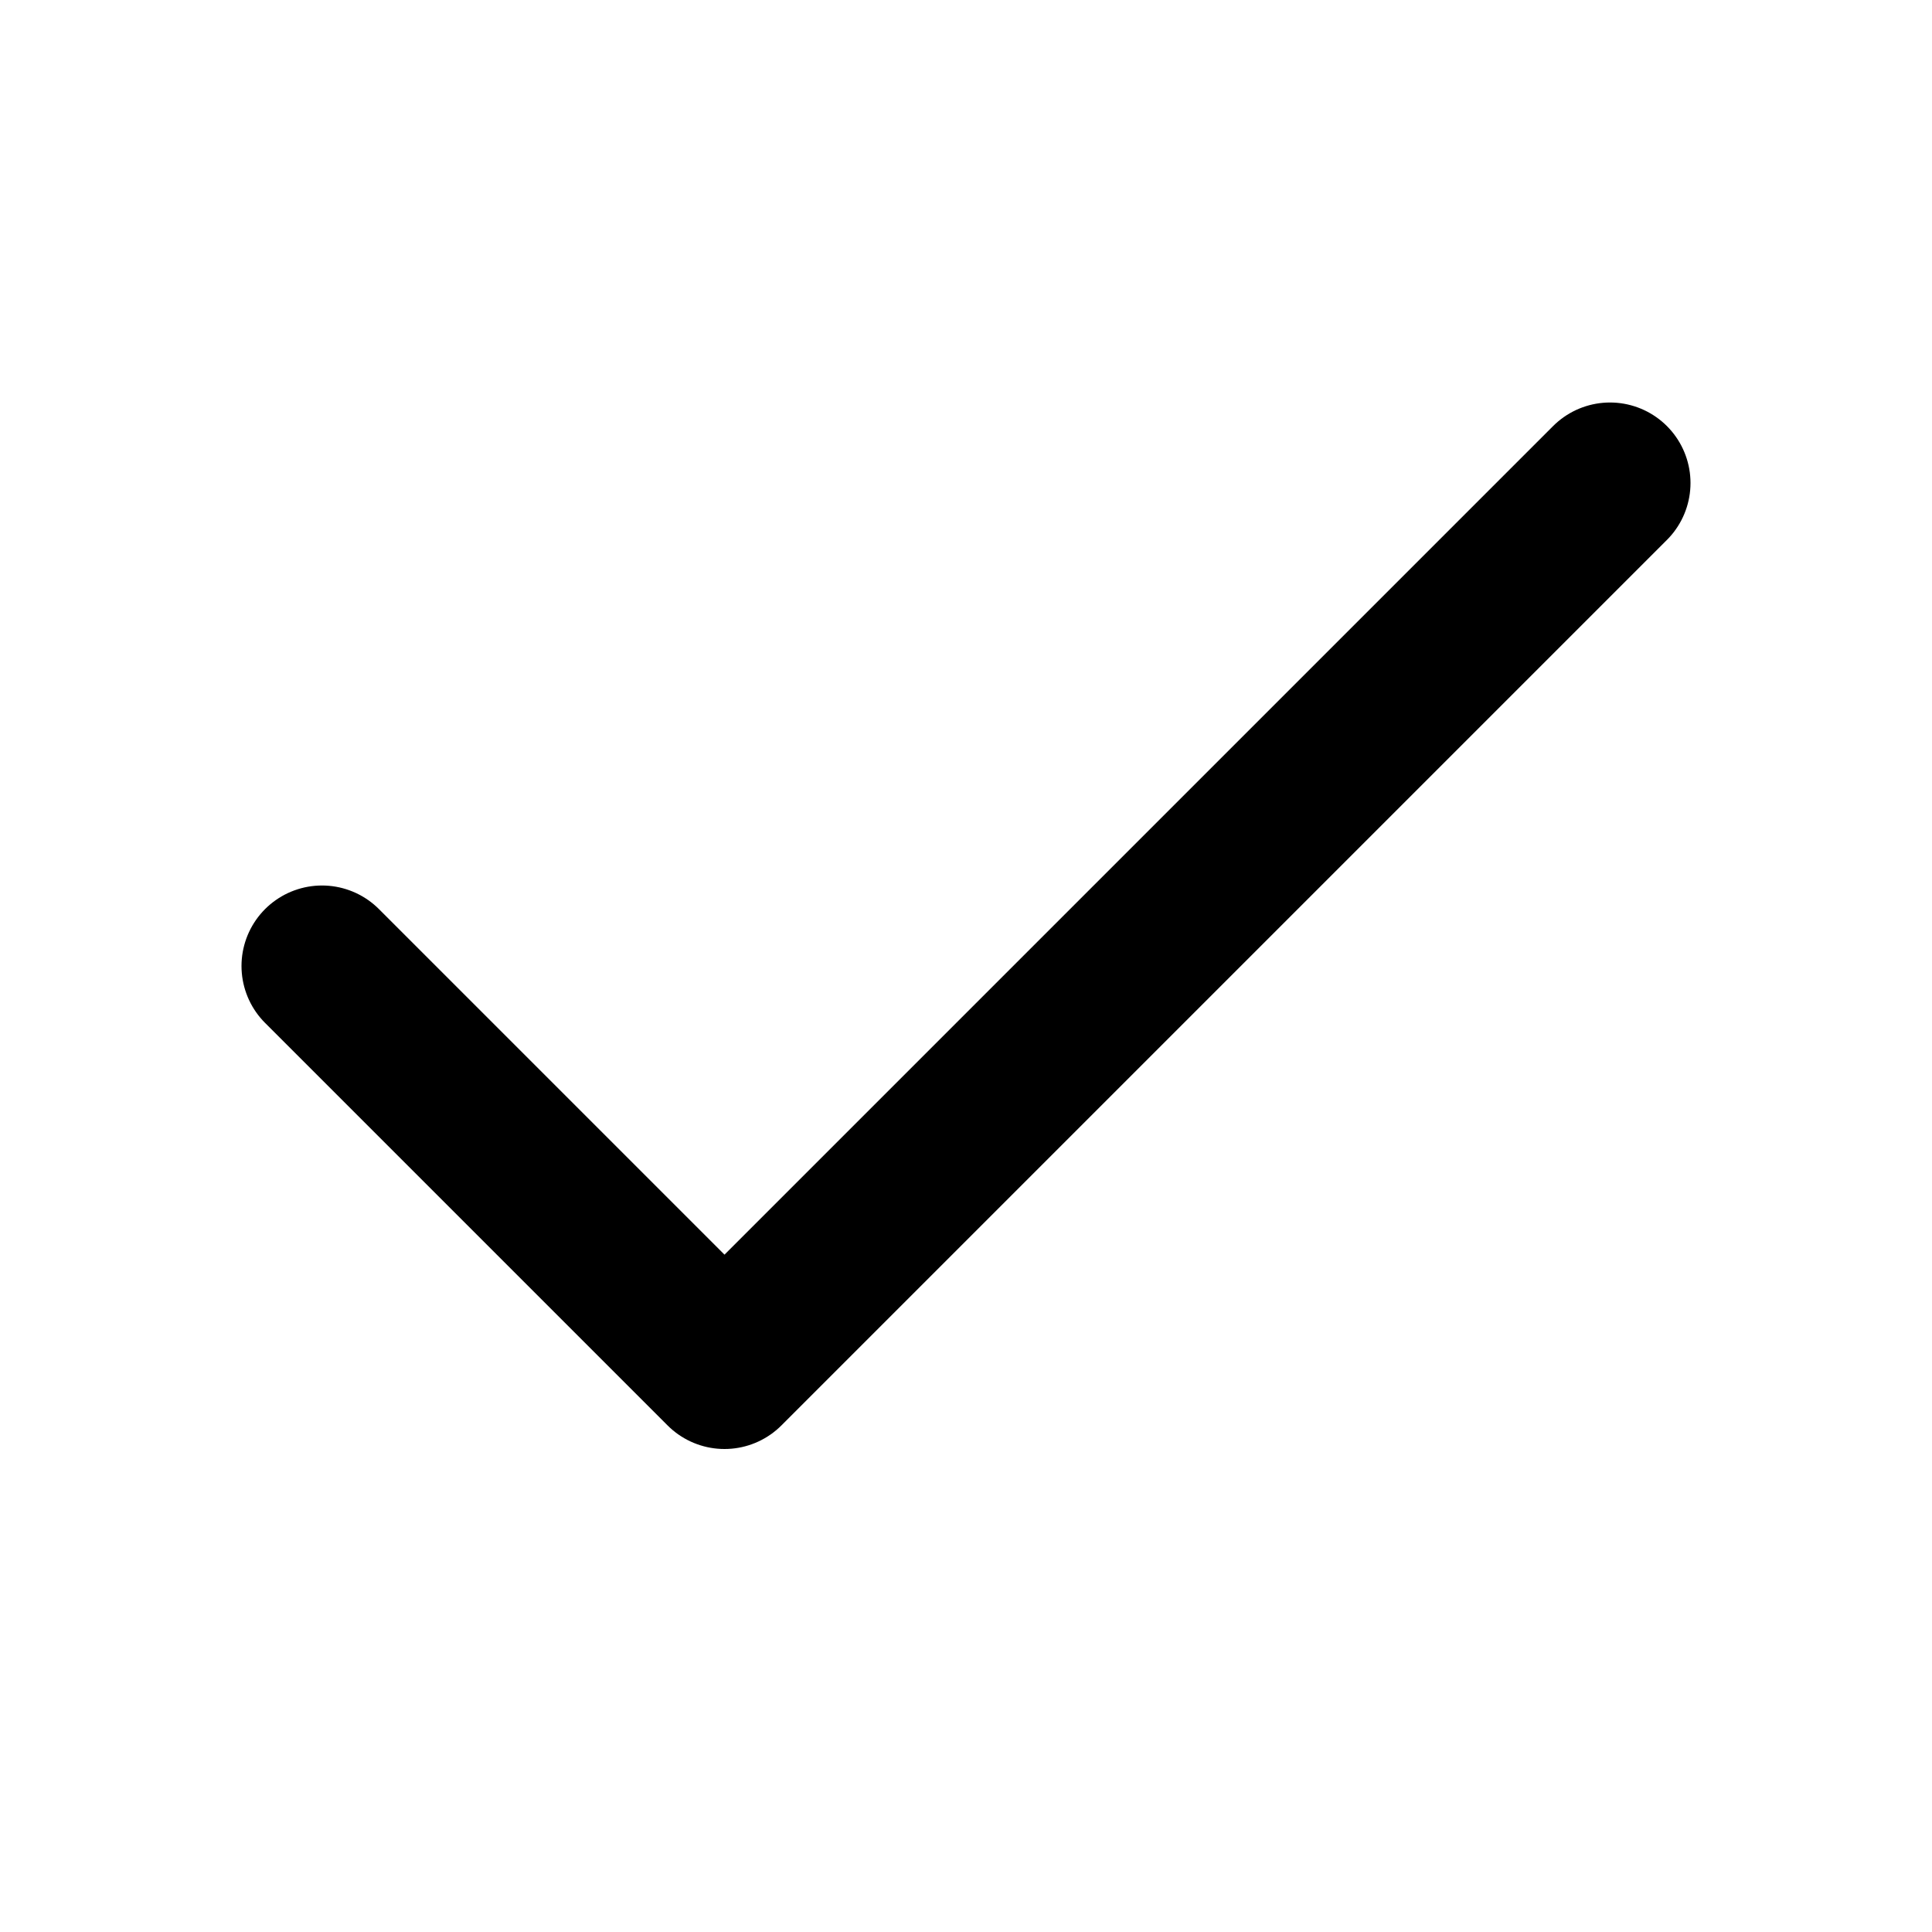
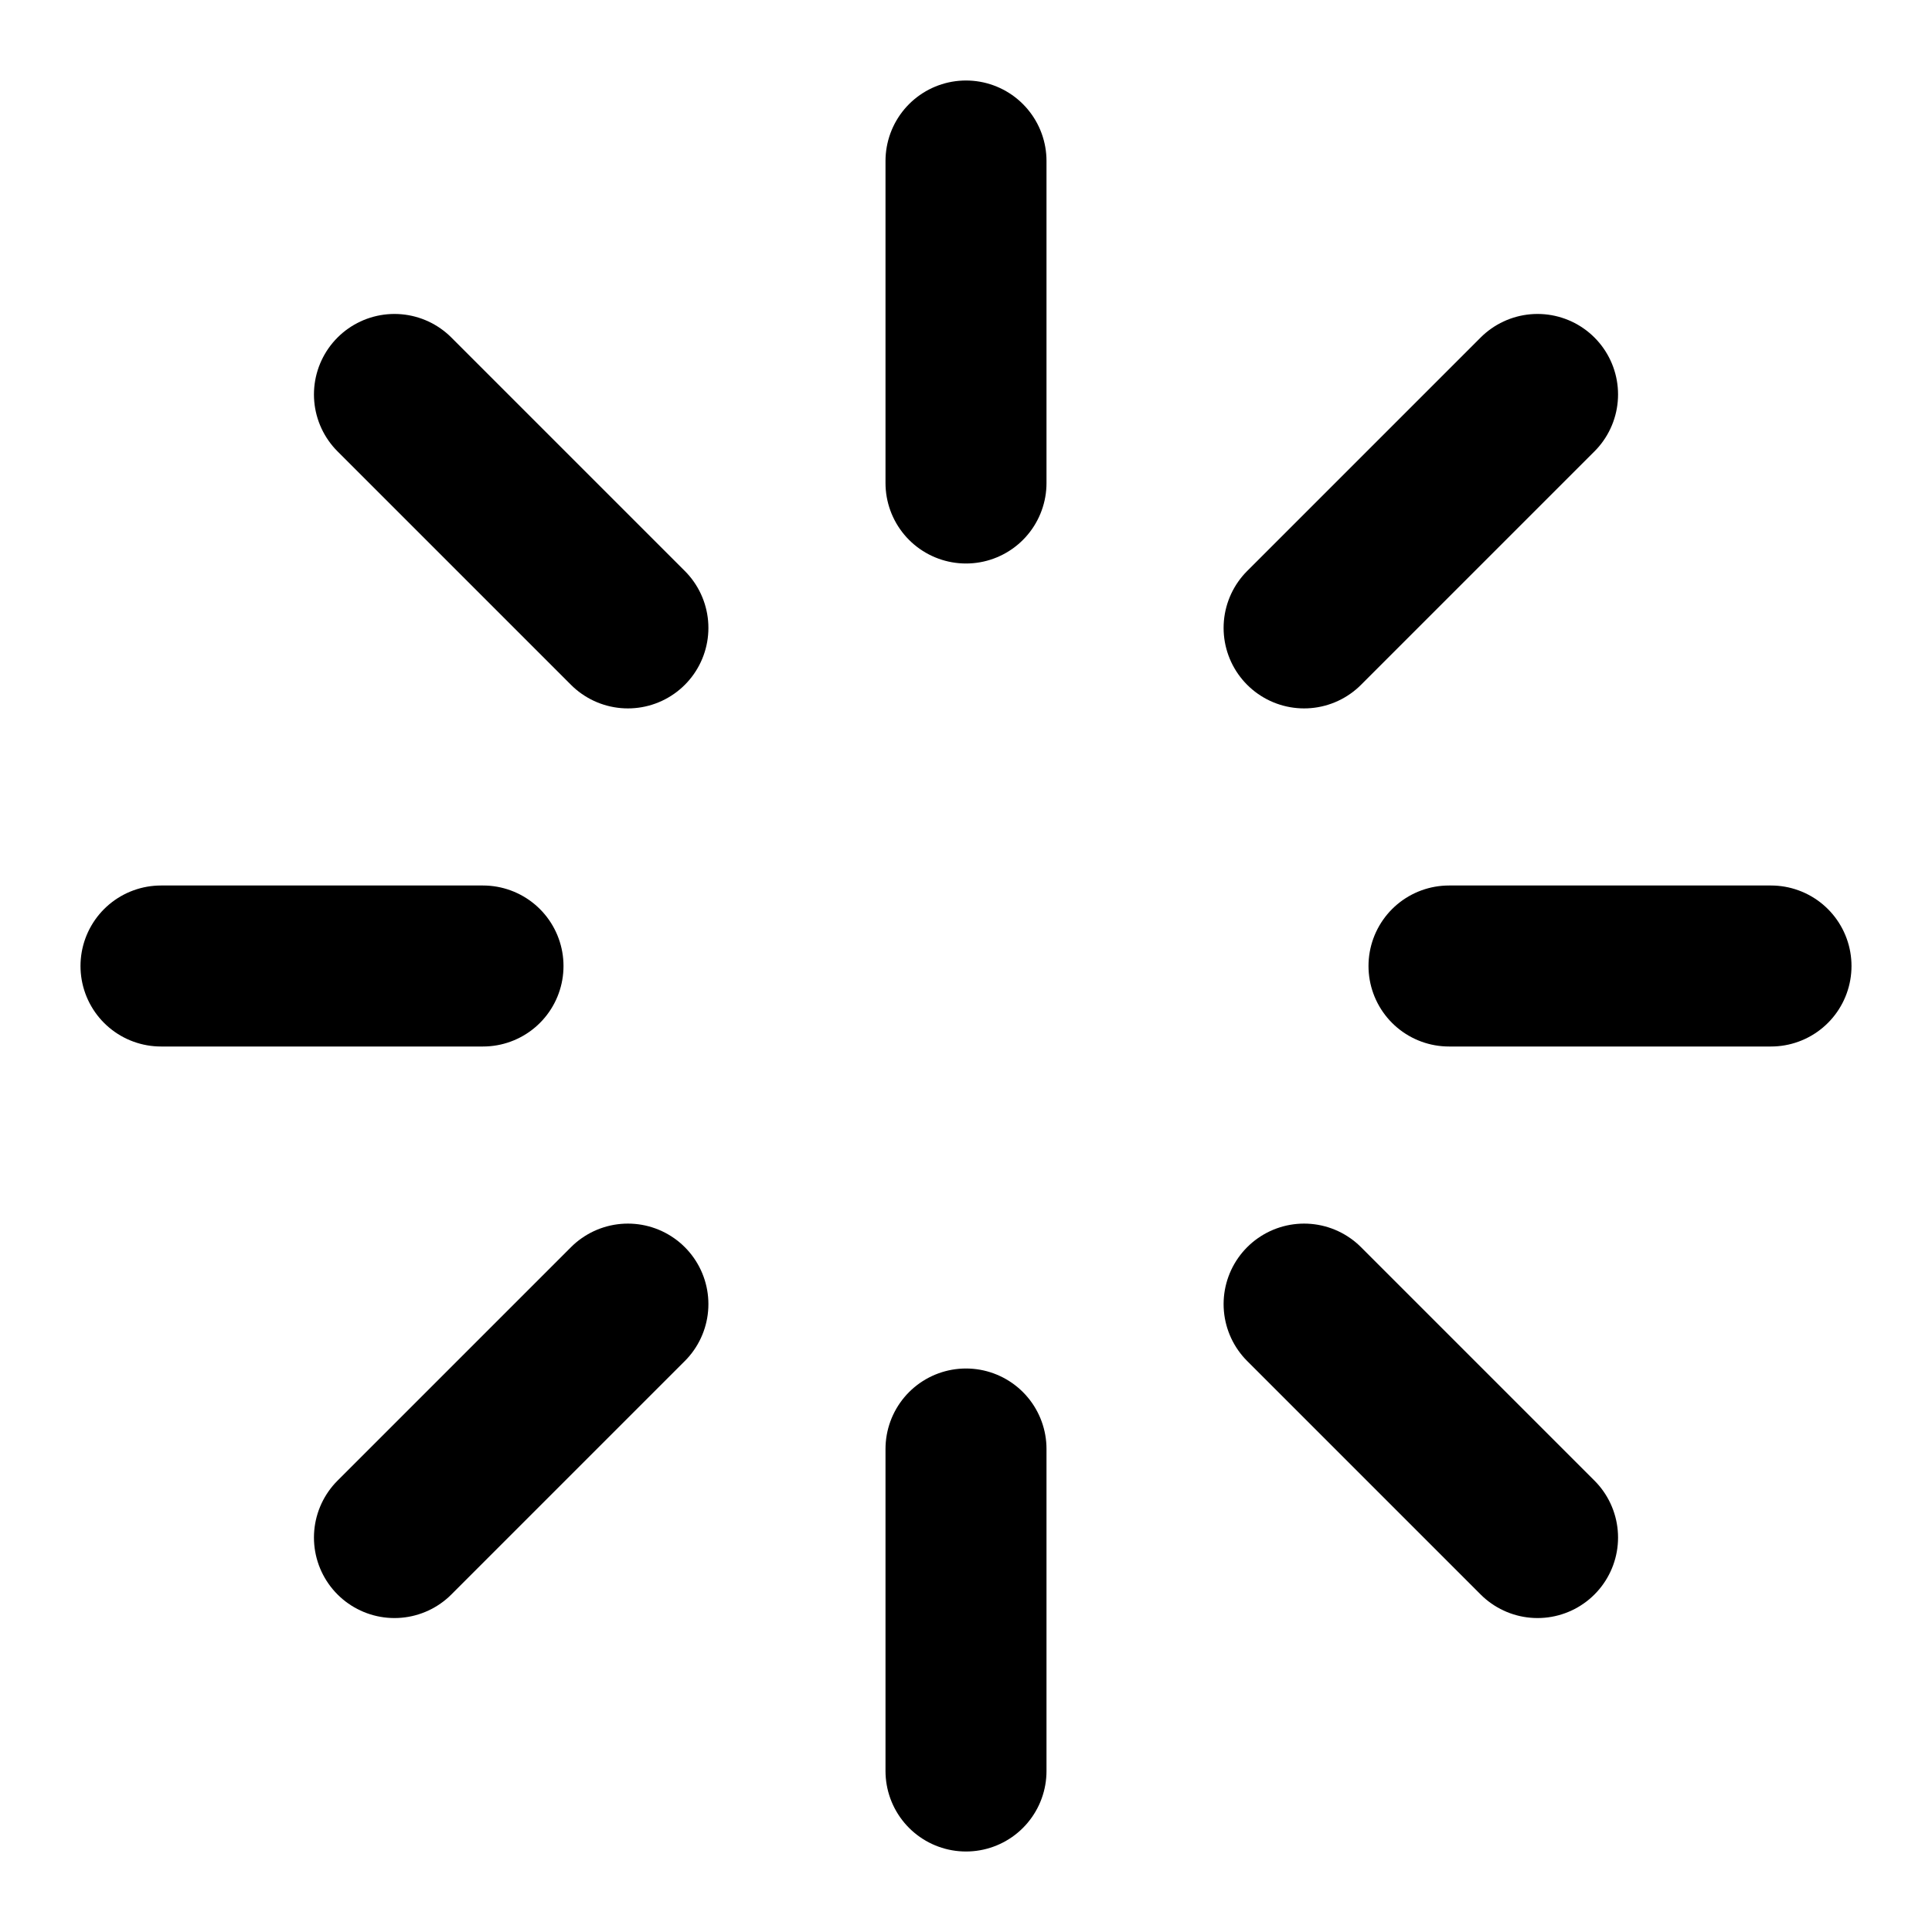
<svg xmlns="http://www.w3.org/2000/svg" width="24" height="24" viewBox="0 0 24 24" fill="none" stroke="currentColor" stroke-width="2" stroke-linecap="round" stroke-linejoin="round">
-   <path d="M20 6 9 17l-5-5" />
+   <path d="M12 2v4" />
+   <path d="m16.2 7.8 2.9-2.9" />
+   <path d="M18 12h4" />
+   <path d="m16.2 16.2 2.9 2.9" />
+   <path d="M12 18v4" />
+   <path d="m4.9 19.1 2.9-2.9" />
+   <path d="M2 12h4" />
+   <path d="m4.9 4.9 2.9 2.9" />
</svg>
